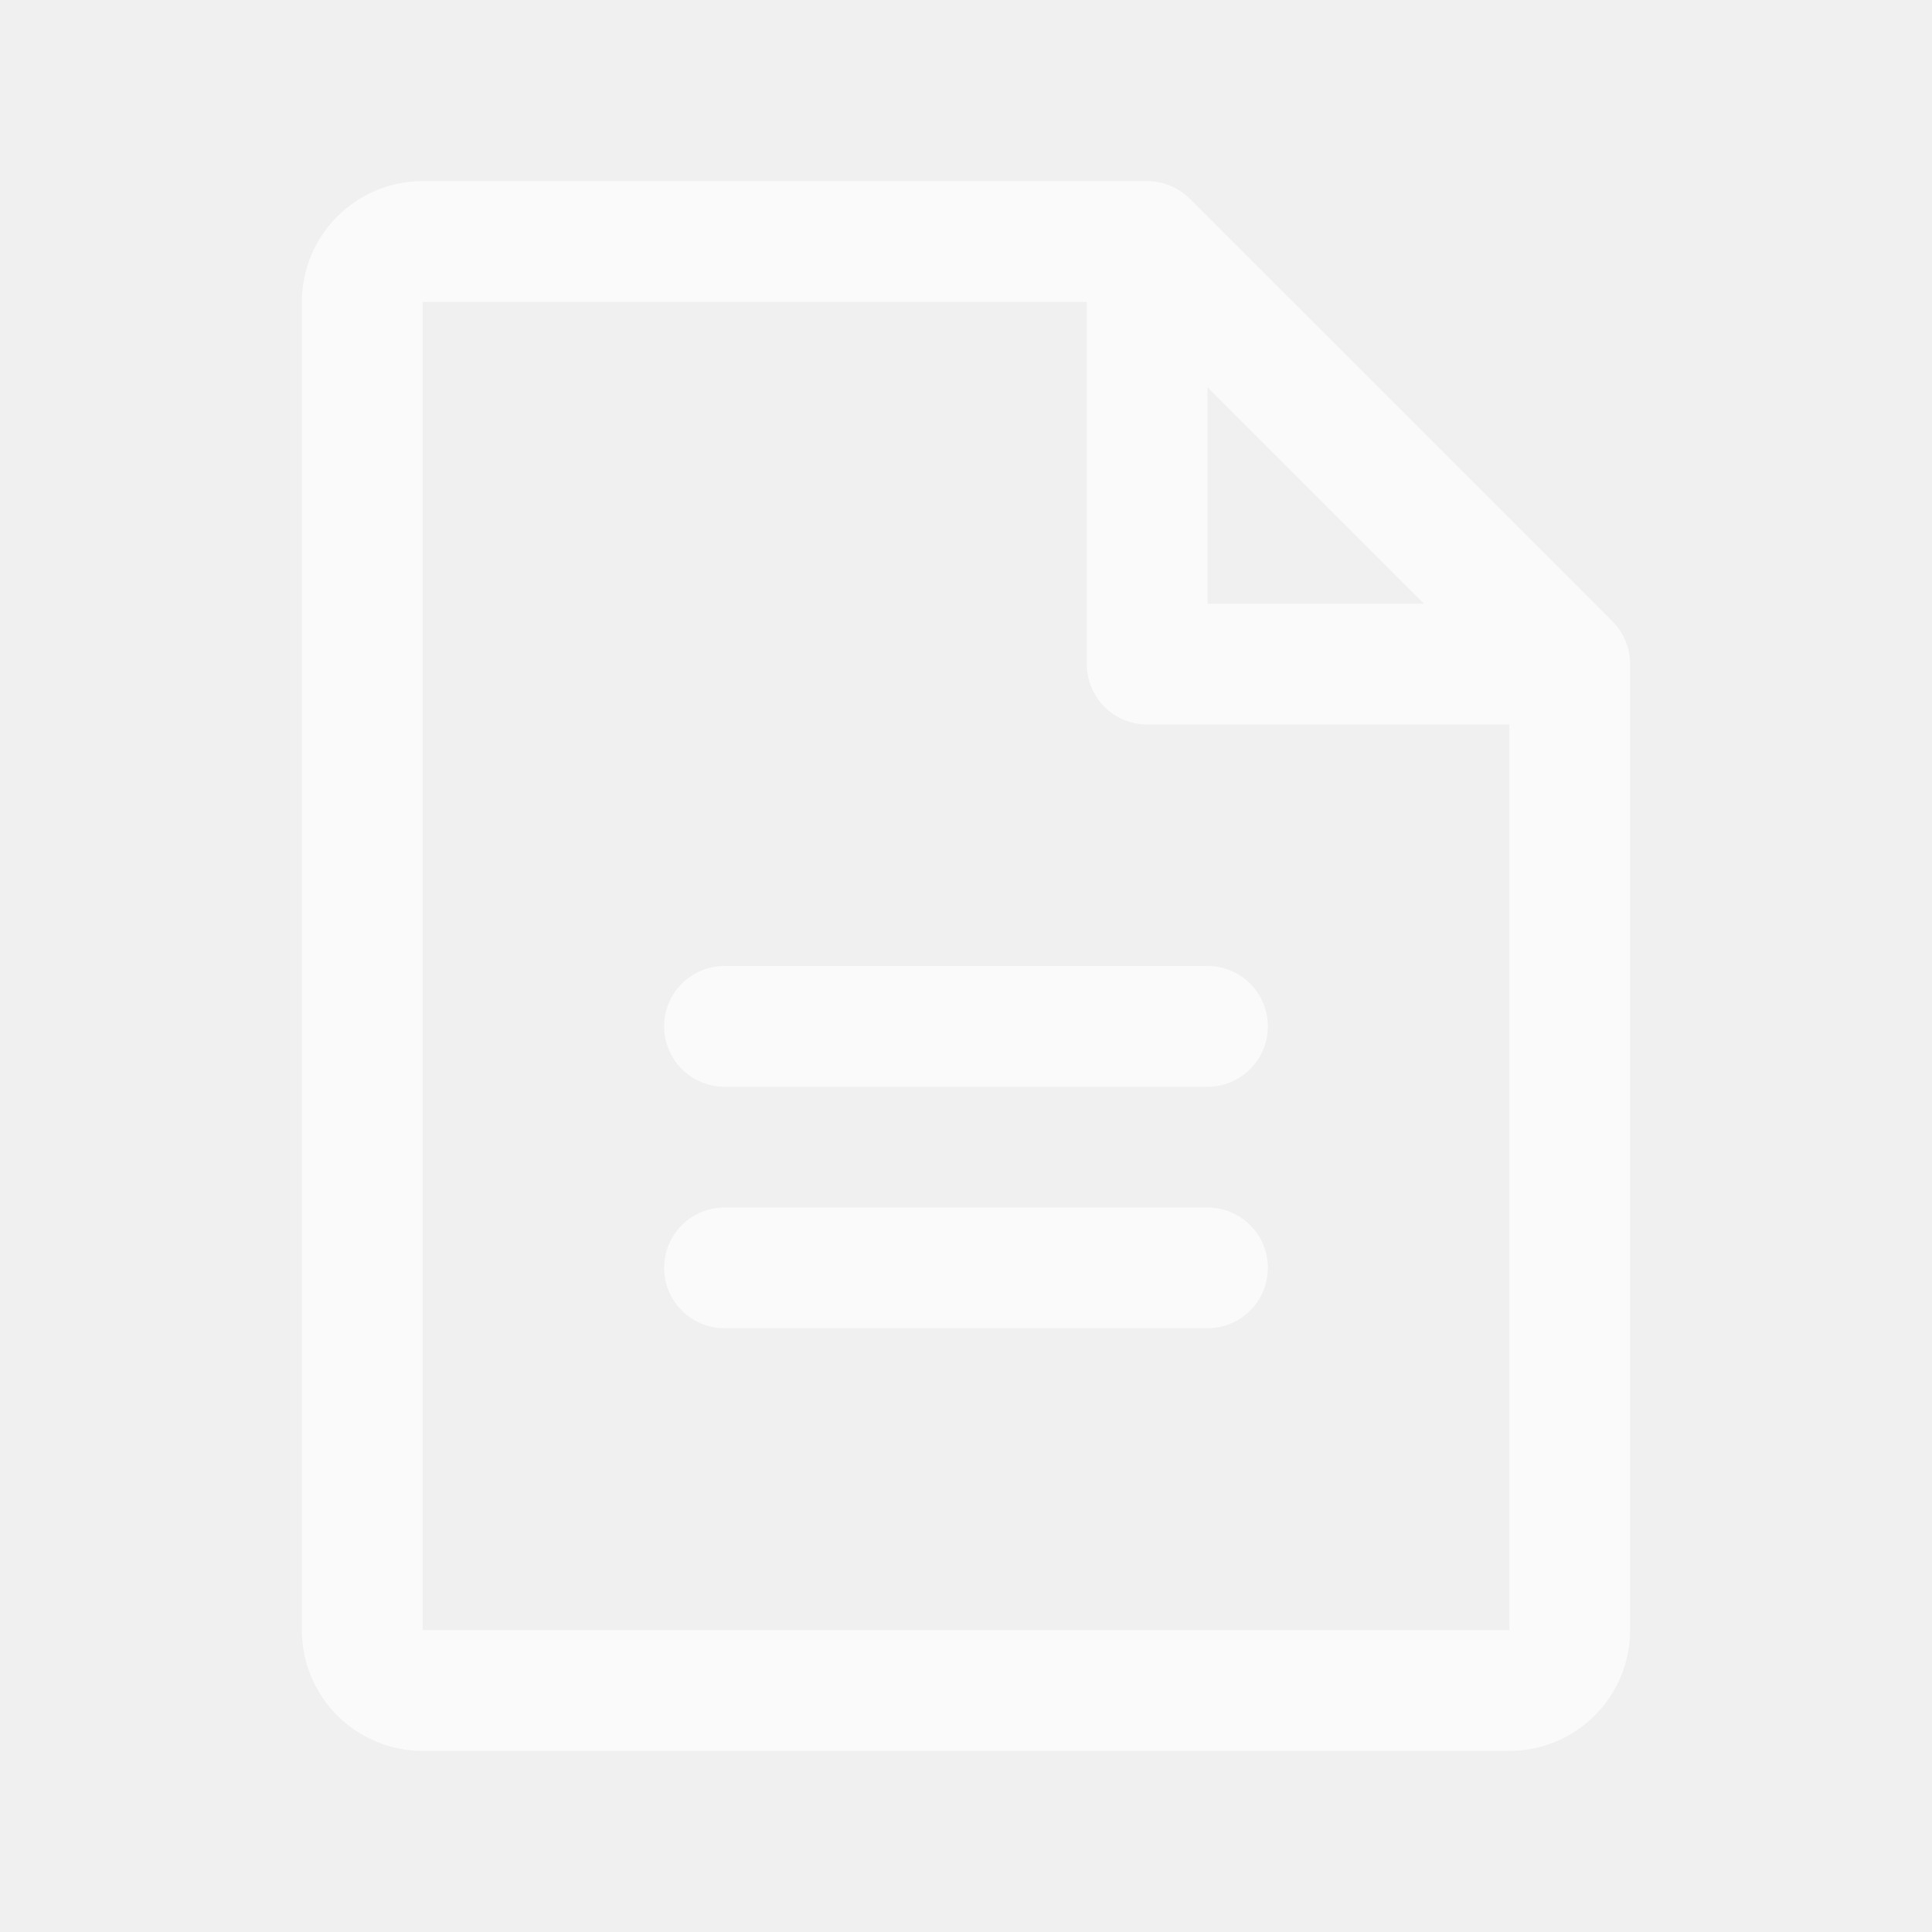
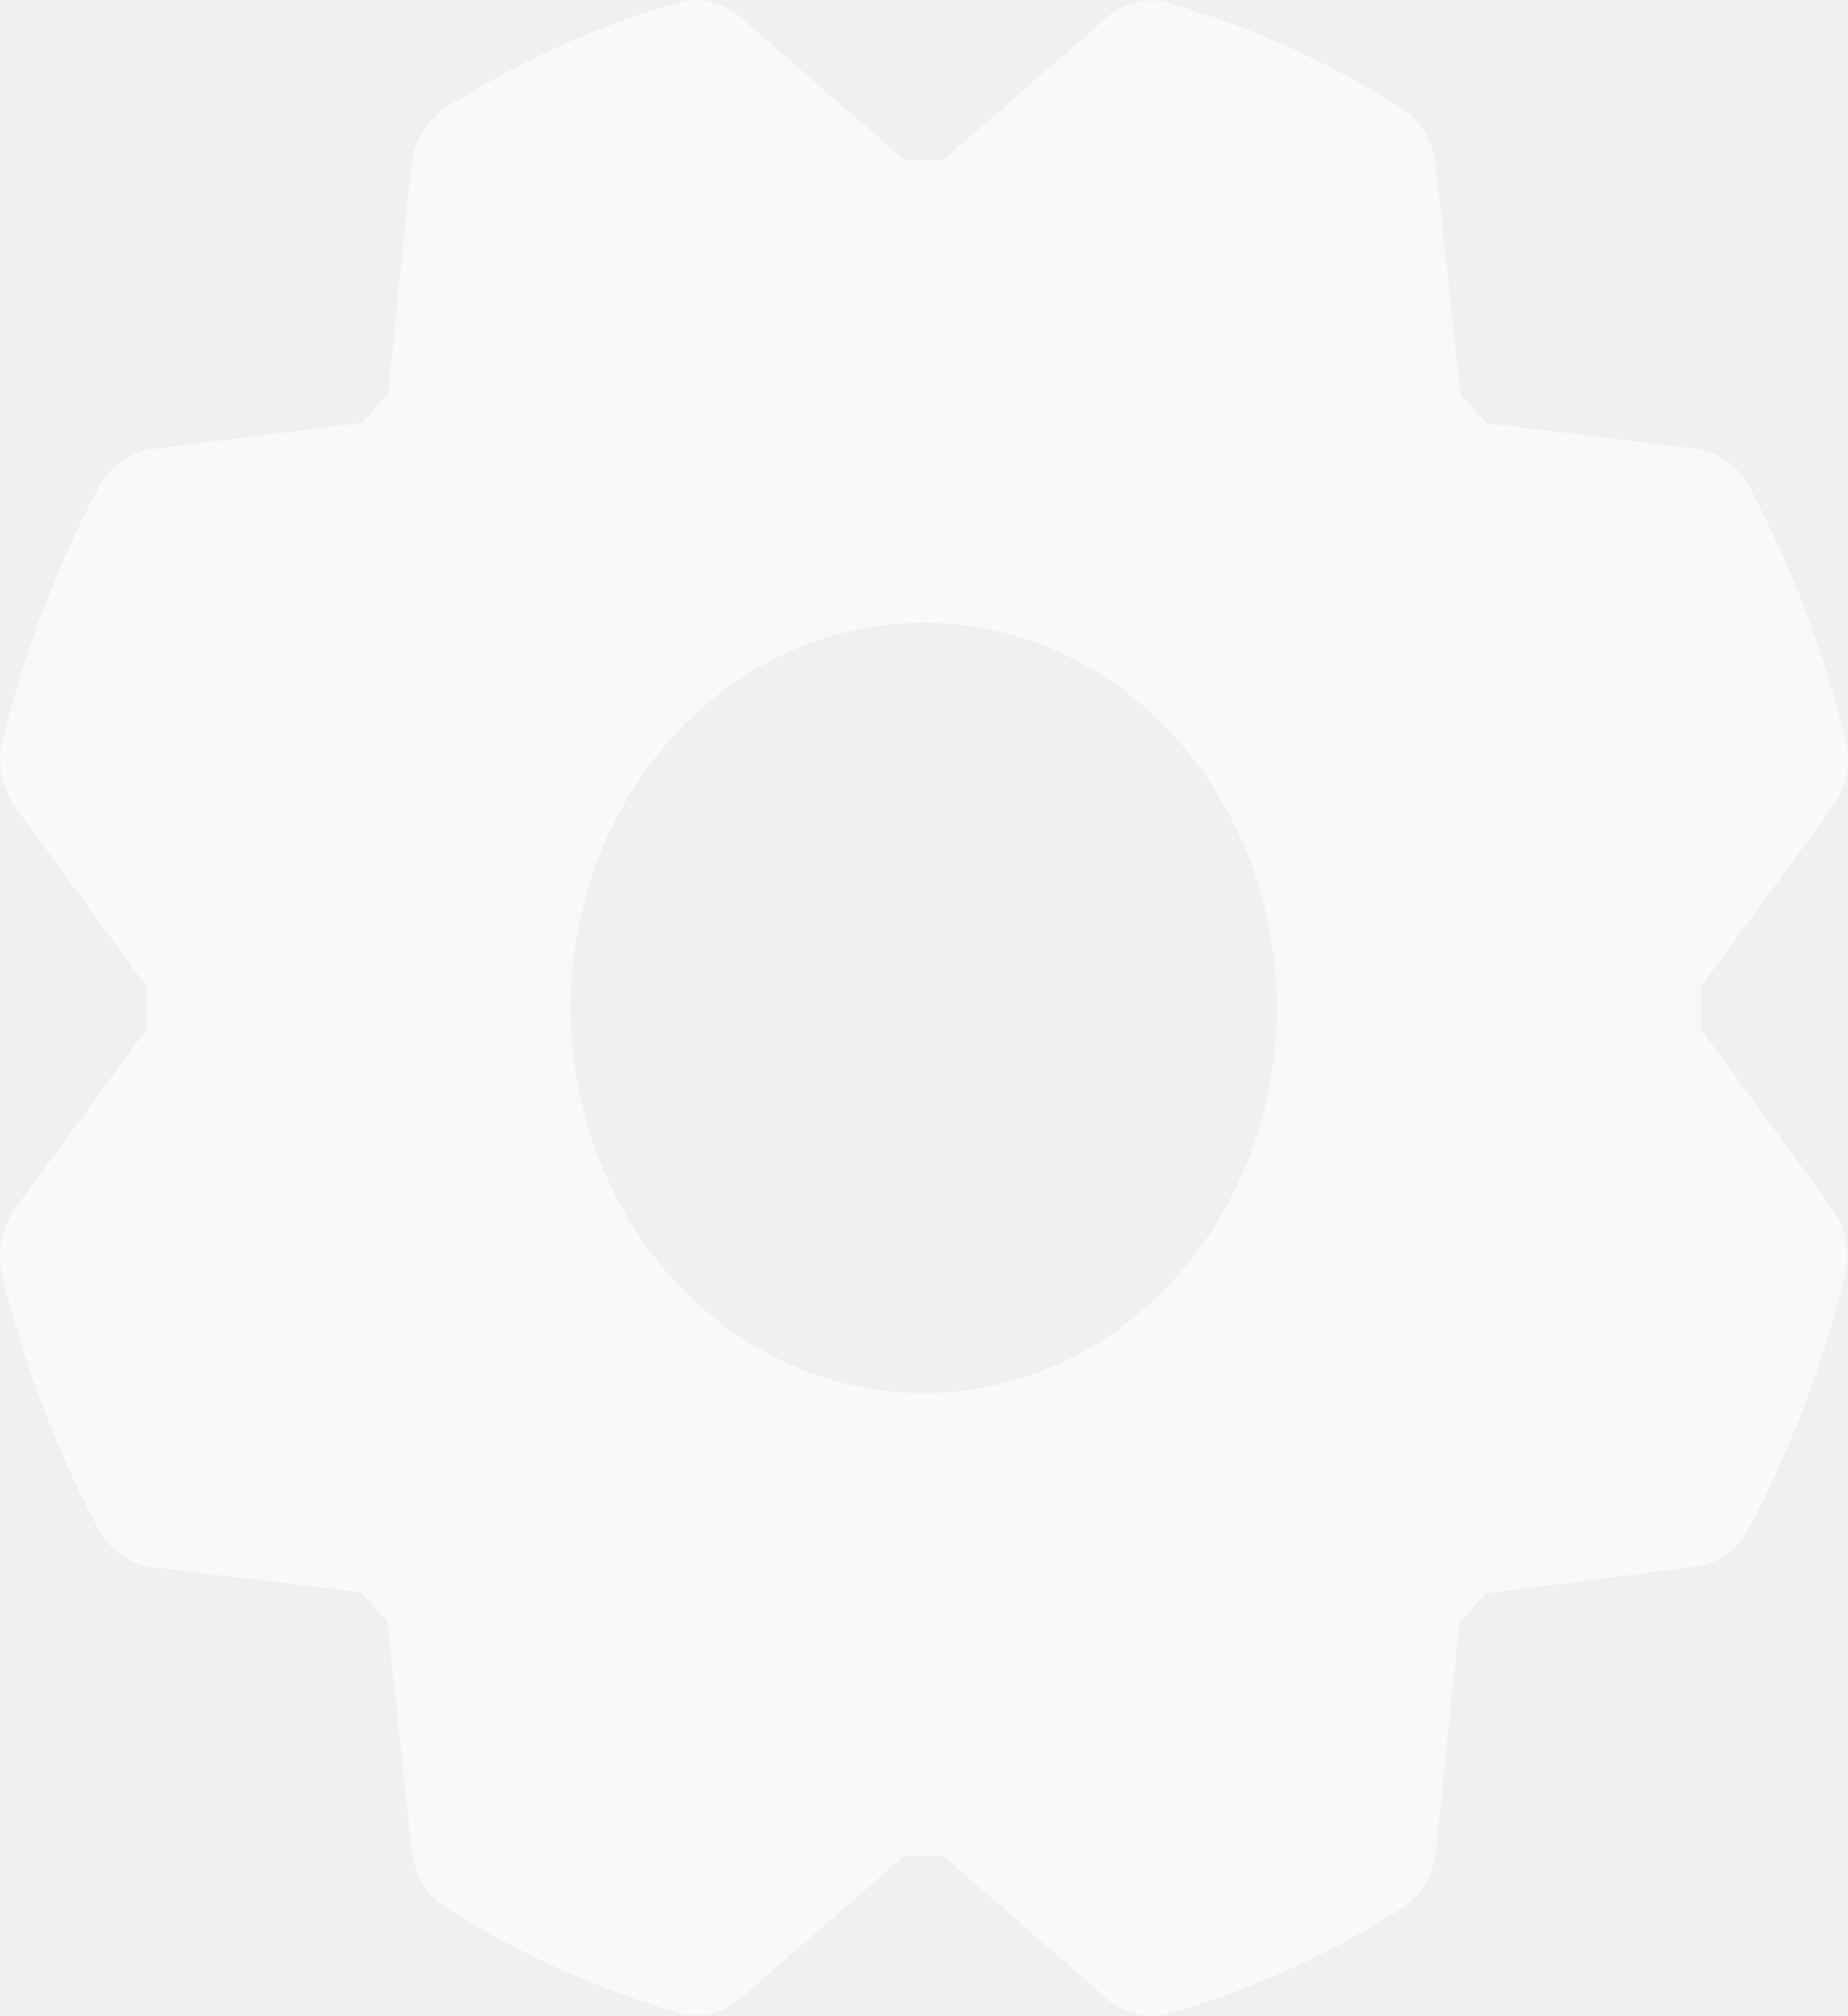
- <svg xmlns="http://www.w3.org/2000/svg" width="55" height="55" viewBox="0 0 55 55" fill="none">
-   <path d="M45.904 17.69L33.872 5.659C33.712 5.499 33.523 5.373 33.314 5.287C33.106 5.2 32.882 5.156 32.656 5.156H12.031C11.12 5.156 10.245 5.518 9.601 6.163C8.956 6.808 8.594 7.682 8.594 8.594V46.406C8.594 47.318 8.956 48.192 9.601 48.837C10.245 49.482 11.12 49.844 12.031 49.844H42.969C43.88 49.844 44.755 49.482 45.399 48.837C46.044 48.192 46.406 47.318 46.406 46.406V18.906C46.406 18.68 46.362 18.457 46.276 18.248C46.19 18.04 46.063 17.85 45.904 17.69ZM34.375 11.024L40.539 17.188H34.375V11.024ZM42.969 46.406H12.031V8.594H30.938V18.906C30.938 19.362 31.119 19.799 31.441 20.122C31.763 20.444 32.2 20.625 32.656 20.625H42.969V46.406ZM36.094 29.219C36.094 29.675 35.913 30.112 35.59 30.434C35.268 30.756 34.831 30.938 34.375 30.938H20.625C20.169 30.938 19.732 30.756 19.41 30.434C19.087 30.112 18.906 29.675 18.906 29.219C18.906 28.763 19.087 28.326 19.41 28.003C19.732 27.681 20.169 27.5 20.625 27.5H34.375C34.831 27.5 35.268 27.681 35.59 28.003C35.913 28.326 36.094 28.763 36.094 29.219ZM36.094 36.094C36.094 36.55 35.913 36.987 35.59 37.309C35.268 37.631 34.831 37.812 34.375 37.812H20.625C20.169 37.812 19.732 37.631 19.41 37.309C19.087 36.987 18.906 36.55 18.906 36.094C18.906 35.638 19.087 35.201 19.41 34.878C19.732 34.556 20.169 34.375 20.625 34.375H34.375C34.831 34.375 35.268 34.556 35.59 34.878C35.913 35.201 36.094 35.638 36.094 36.094Z" fill="#FAFAFA" />
+ <svg xmlns="http://www.w3.org/2000/svg" width="33" height="36" viewBox="0 0 33 36" fill="none">
+   <g clip-path="url(#clip0_1305_2)">
+     <path d="M30.372 18.369C30.378 18.121 30.378 17.874 30.372 17.626L32.724 14.42C32.847 14.252 32.933 14.054 32.973 13.843C33.014 13.632 33.008 13.414 32.957 13.206C32.571 11.625 31.994 10.107 31.242 8.691C31.143 8.506 31.006 8.348 30.842 8.231C30.678 8.114 30.491 8.04 30.296 8.015L26.556 7.561C26.401 7.382 26.243 7.21 26.083 7.045L25.642 2.955C25.619 2.742 25.551 2.538 25.443 2.359C25.335 2.18 25.191 2.03 25.021 1.923C23.723 1.103 22.331 0.475 20.882 0.055C20.691 -0 20.491 -0.006 20.298 0.038C20.105 0.082 19.923 0.175 19.769 0.31L16.838 2.862C16.611 2.862 16.384 2.862 16.157 2.862L13.218 0.301C13.064 0.167 12.883 0.073 12.69 0.029C12.496 -0.015 12.296 -0.009 12.105 0.047C10.656 0.468 9.264 1.097 7.967 1.918C7.797 2.025 7.653 2.175 7.545 2.354C7.437 2.533 7.37 2.737 7.347 2.95L6.931 7.036C6.767 7.207 6.609 7.379 6.458 7.552L2.709 8.022C2.514 8.047 2.326 8.121 2.162 8.238C1.998 8.356 1.861 8.514 1.763 8.7C1.011 10.115 0.435 11.633 0.049 13.214C-0.002 13.423 -0.007 13.641 0.034 13.852C0.075 14.063 0.16 14.26 0.284 14.429L2.624 17.626C2.624 17.874 2.624 18.121 2.624 18.369L0.276 21.575C0.153 21.743 0.067 21.941 0.027 22.152C-0.014 22.363 -0.008 22.581 0.043 22.789C0.429 24.37 1.006 25.888 1.758 27.304C1.857 27.489 1.994 27.647 2.158 27.764C2.322 27.881 2.509 27.955 2.704 27.98L6.444 28.434C6.6 28.613 6.758 28.785 6.917 28.95L7.353 33.04C7.376 33.253 7.444 33.457 7.552 33.636C7.66 33.815 7.805 33.964 7.975 34.072C9.272 34.892 10.664 35.52 12.113 35.941C12.304 35.997 12.504 36.002 12.698 35.958C12.891 35.913 13.072 35.82 13.226 35.685L16.157 33.133C16.384 33.14 16.611 33.14 16.838 33.133L19.777 35.699C19.931 35.833 20.112 35.926 20.306 35.971C20.499 36.015 20.699 36.009 20.89 35.953C22.34 35.533 23.731 34.903 25.029 34.082C25.198 33.975 25.343 33.825 25.45 33.646C25.558 33.467 25.626 33.263 25.648 33.05L26.064 28.971C26.228 28.801 26.386 28.629 26.537 28.454L30.287 27.973C30.482 27.948 30.669 27.874 30.833 27.756C30.997 27.639 31.134 27.481 31.233 27.295C31.984 25.88 32.56 24.361 32.946 22.78C32.997 22.572 33.002 22.354 32.961 22.143C32.921 21.932 32.835 21.734 32.711 21.566L30.372 18.369ZM16.498 24.877C15.25 24.877 14.031 24.474 12.994 23.718C11.957 22.962 11.149 21.887 10.671 20.63C10.194 19.373 10.069 17.99 10.312 16.655C10.556 15.321 11.156 14.095 12.038 13.133C12.92 12.171 14.044 11.515 15.267 11.25C16.491 10.985 17.759 11.121 18.911 11.641C20.063 12.162 21.048 13.044 21.741 14.175C22.434 15.307 22.804 16.637 22.804 17.997C22.804 19.822 22.14 21.572 20.957 22.862C19.774 24.152 18.17 24.877 16.498 24.877Z" fill="#FAF9F9" />
+   </g>
+   <defs>
+     <clipPath id="clip0_1305_2">
+       <rect width="33" height="36" fill="white" />
+     </clipPath>
+   </defs>
</svg>
